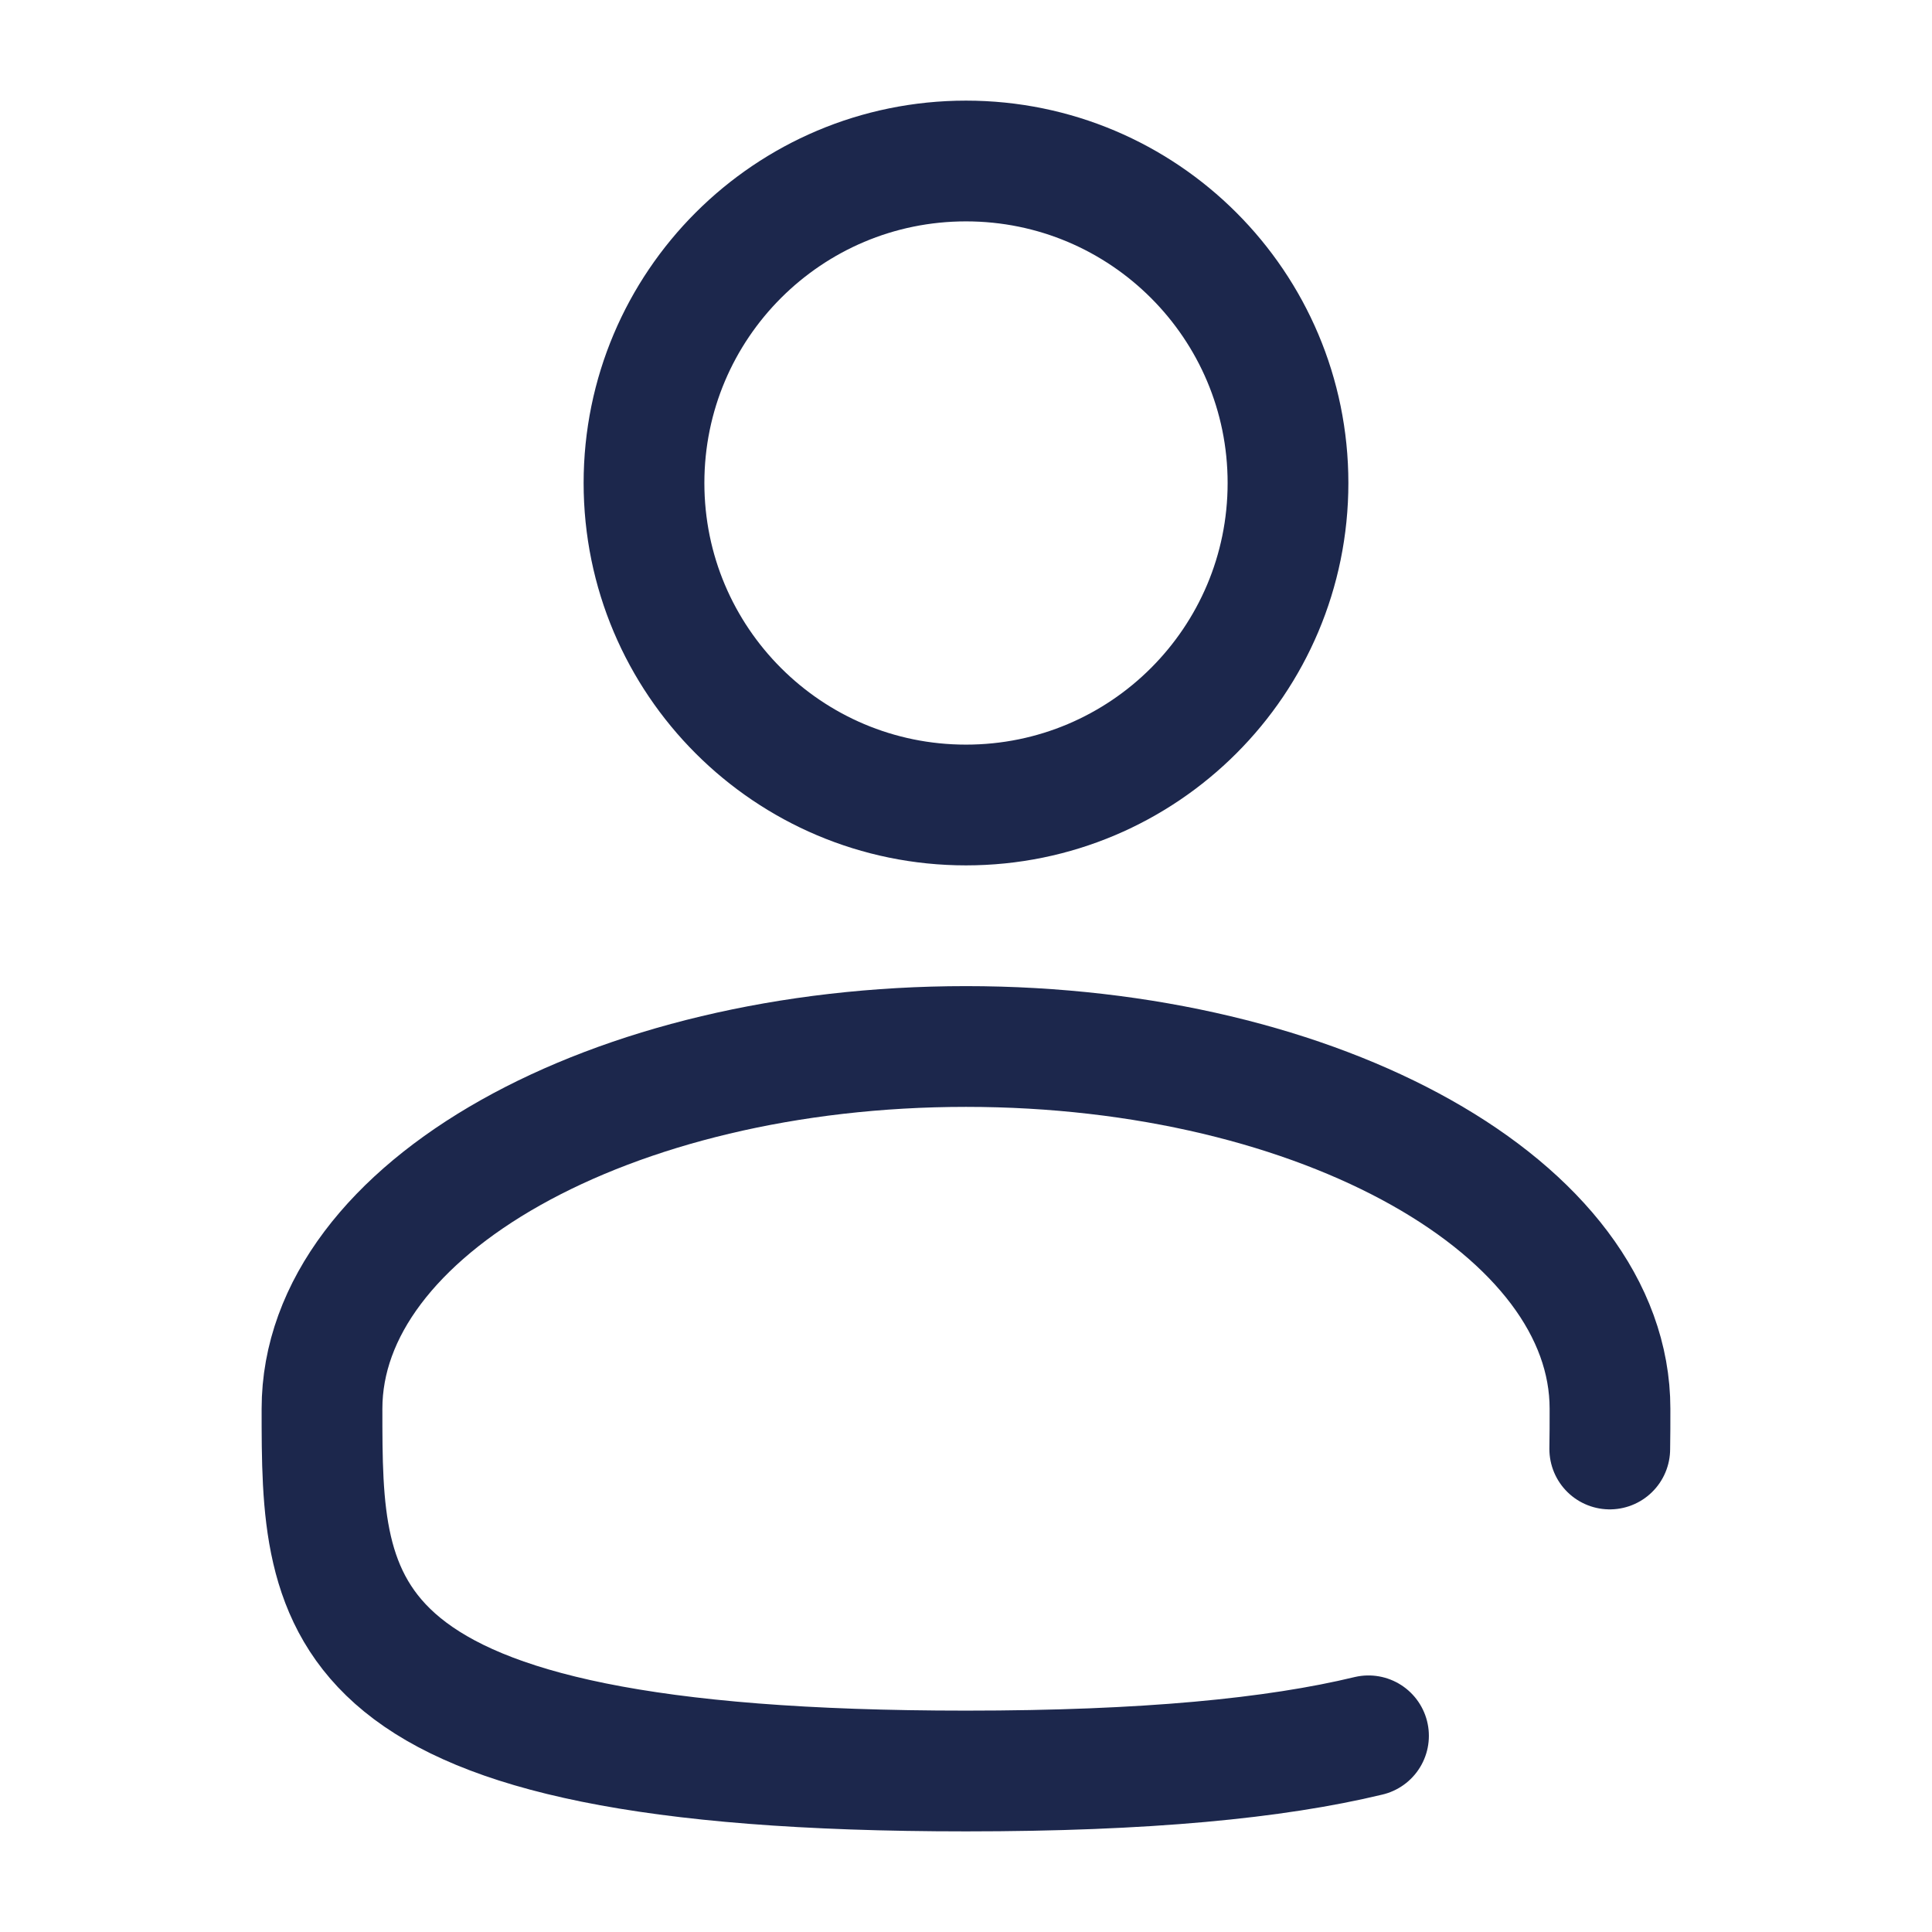
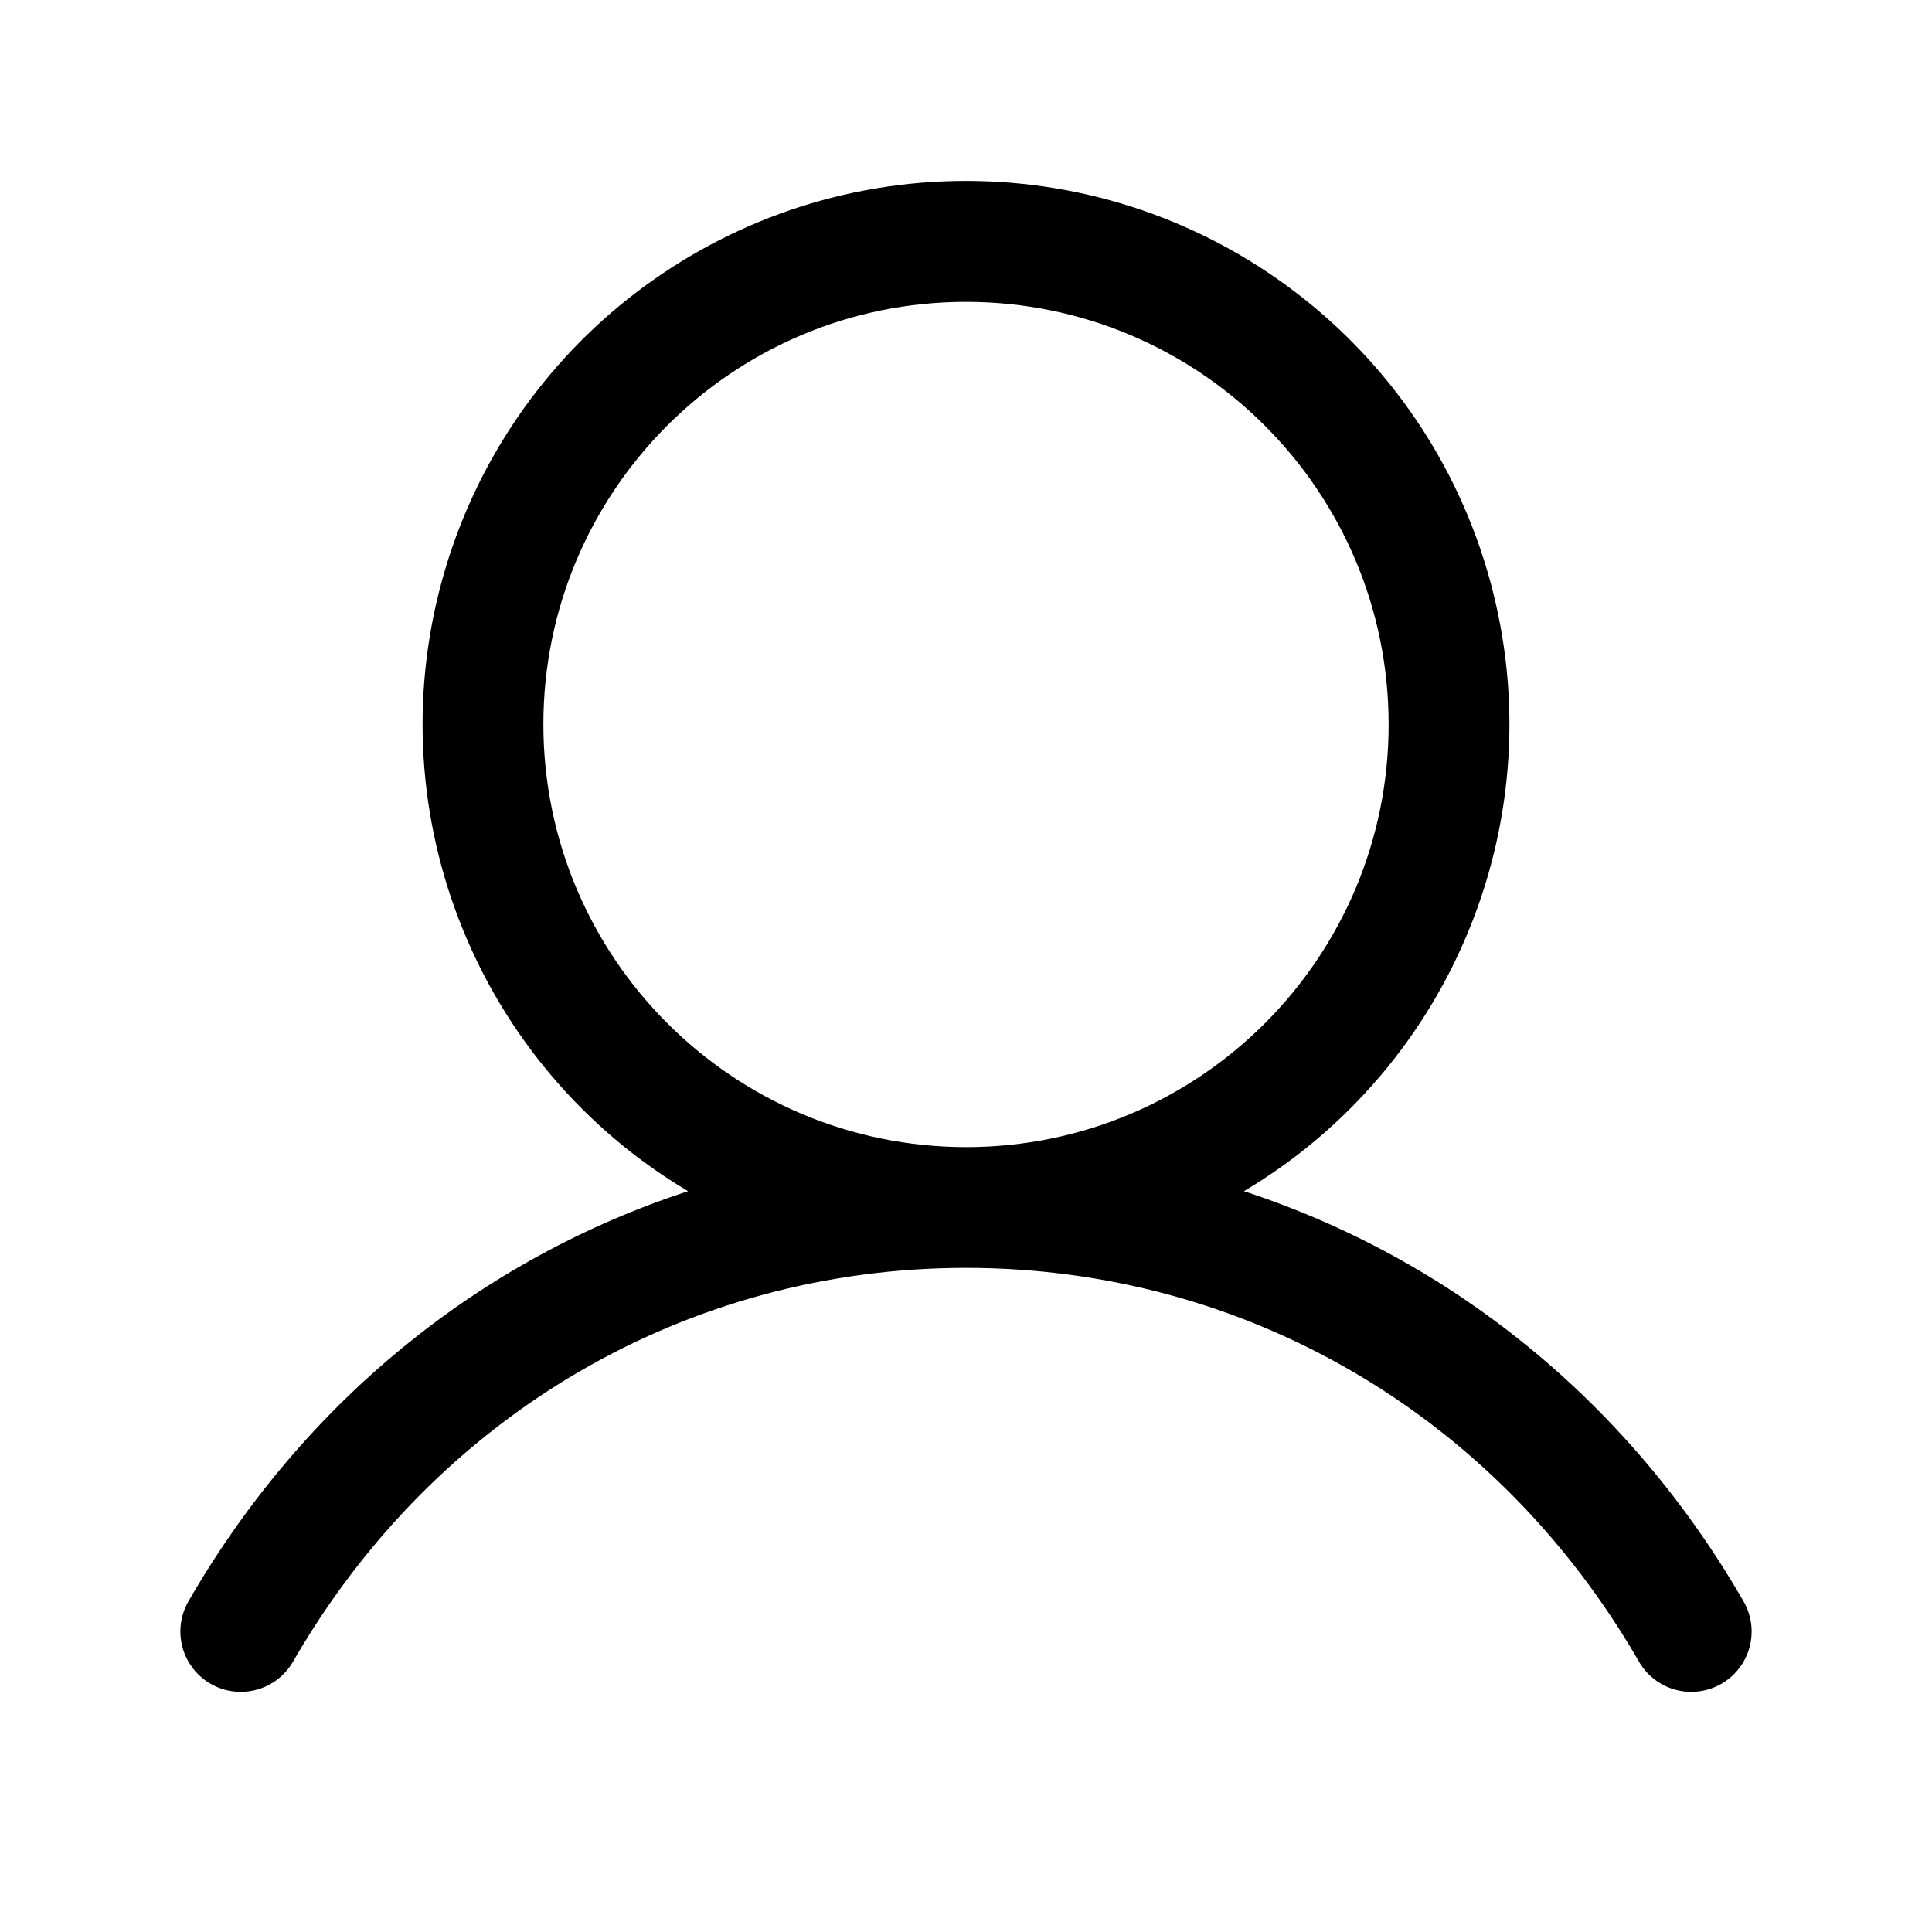
- <svg xmlns="http://www.w3.org/2000/svg" width="800px" height="800px" viewBox="0 0 24 24" fill="none">
-   <circle cx="12" cy="6" r="4" stroke="#1C274C" stroke-width="1.5" />
-   <path d="M19.997 18C20 17.836 20 17.669 20 17.5C20 15.015 16.418 13 12 13C7.582 13 4 15.015 4 17.5C4 19.985 4 22 12 22C14.231 22 15.84 21.843 17 21.563" stroke="#1C274C" stroke-width="1.5" stroke-linecap="round" />
+ <svg xmlns="http://www.w3.org/2000/svg" width="512" height="512" viewBox="0 0 256 256">
+   <path fill="" d="M230.92 212c-15.23-26.33-38.7-45.21-66.09-54.16a72 72 0 1 0-73.66 0c-27.39 8.94-50.86 27.82-66.09 54.16a8 8 0 1 0 13.85 8c18.84-32.56 52.14-52 89.07-52s70.23 19.44 89.07 52a8 8 0 1 0 13.85-8ZM72 96a56 56 0 1 1 56 56a56.06 56.06 0 0 1-56-56Z" />
</svg>
